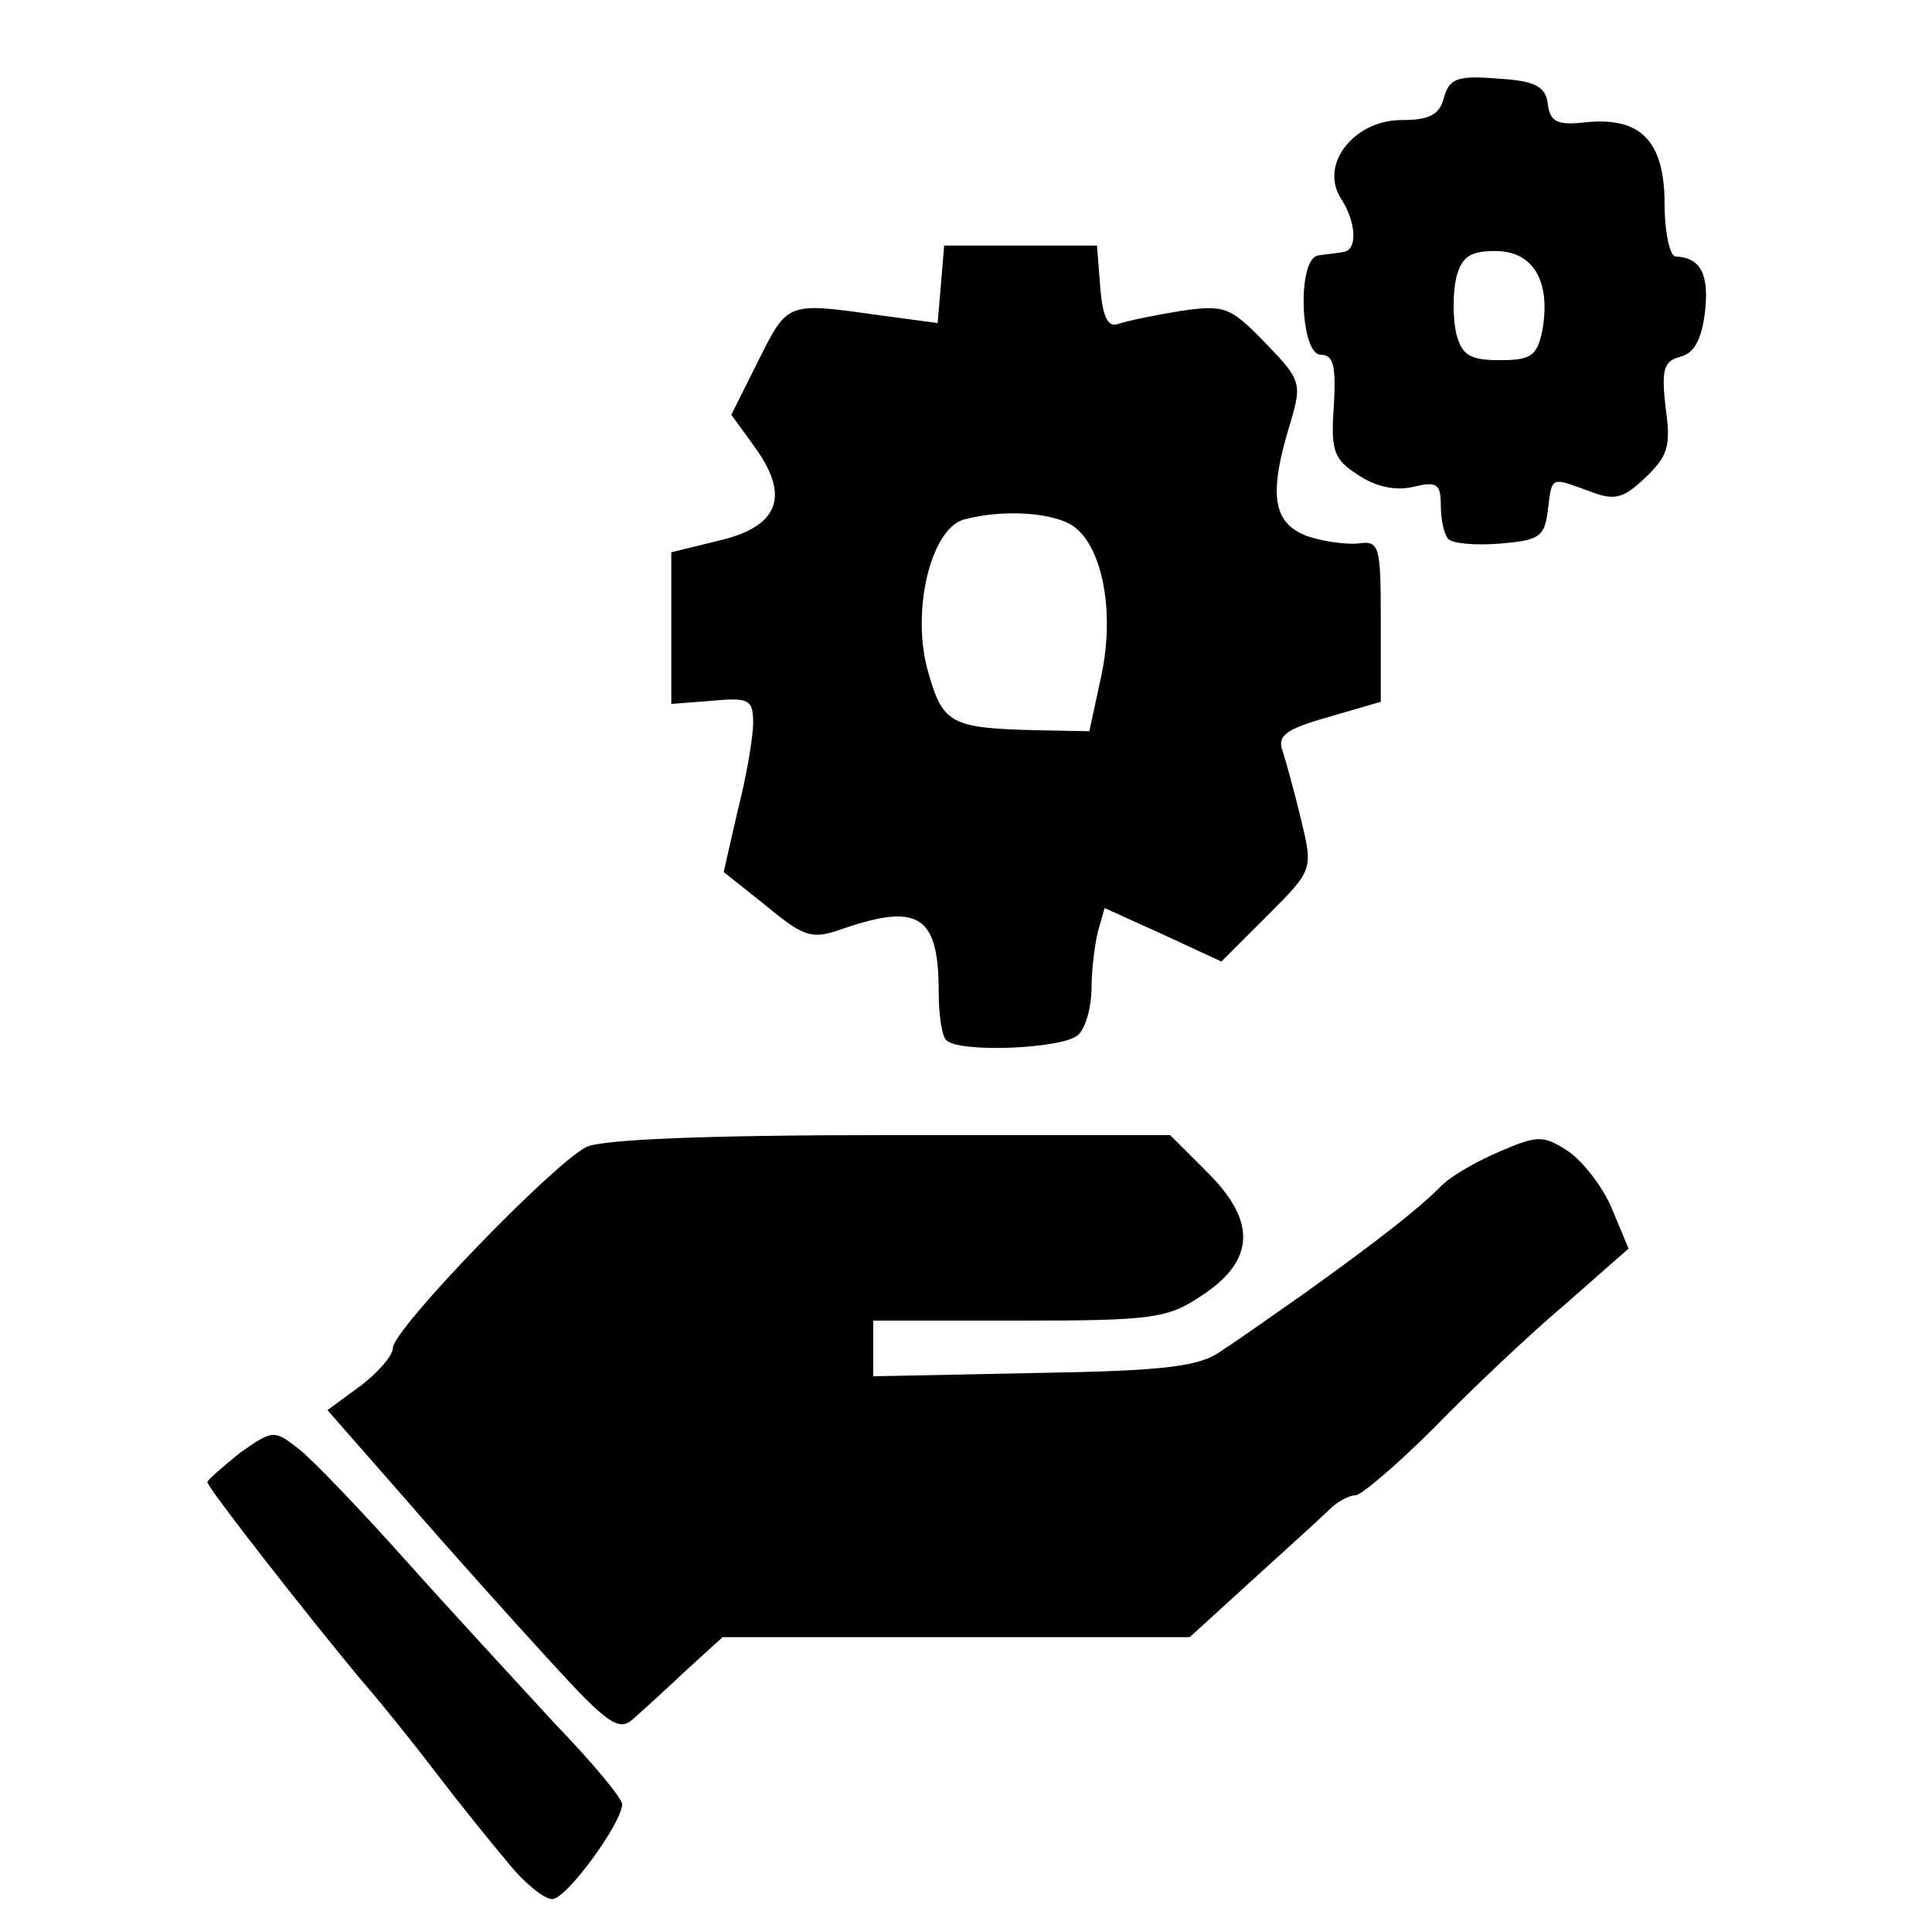
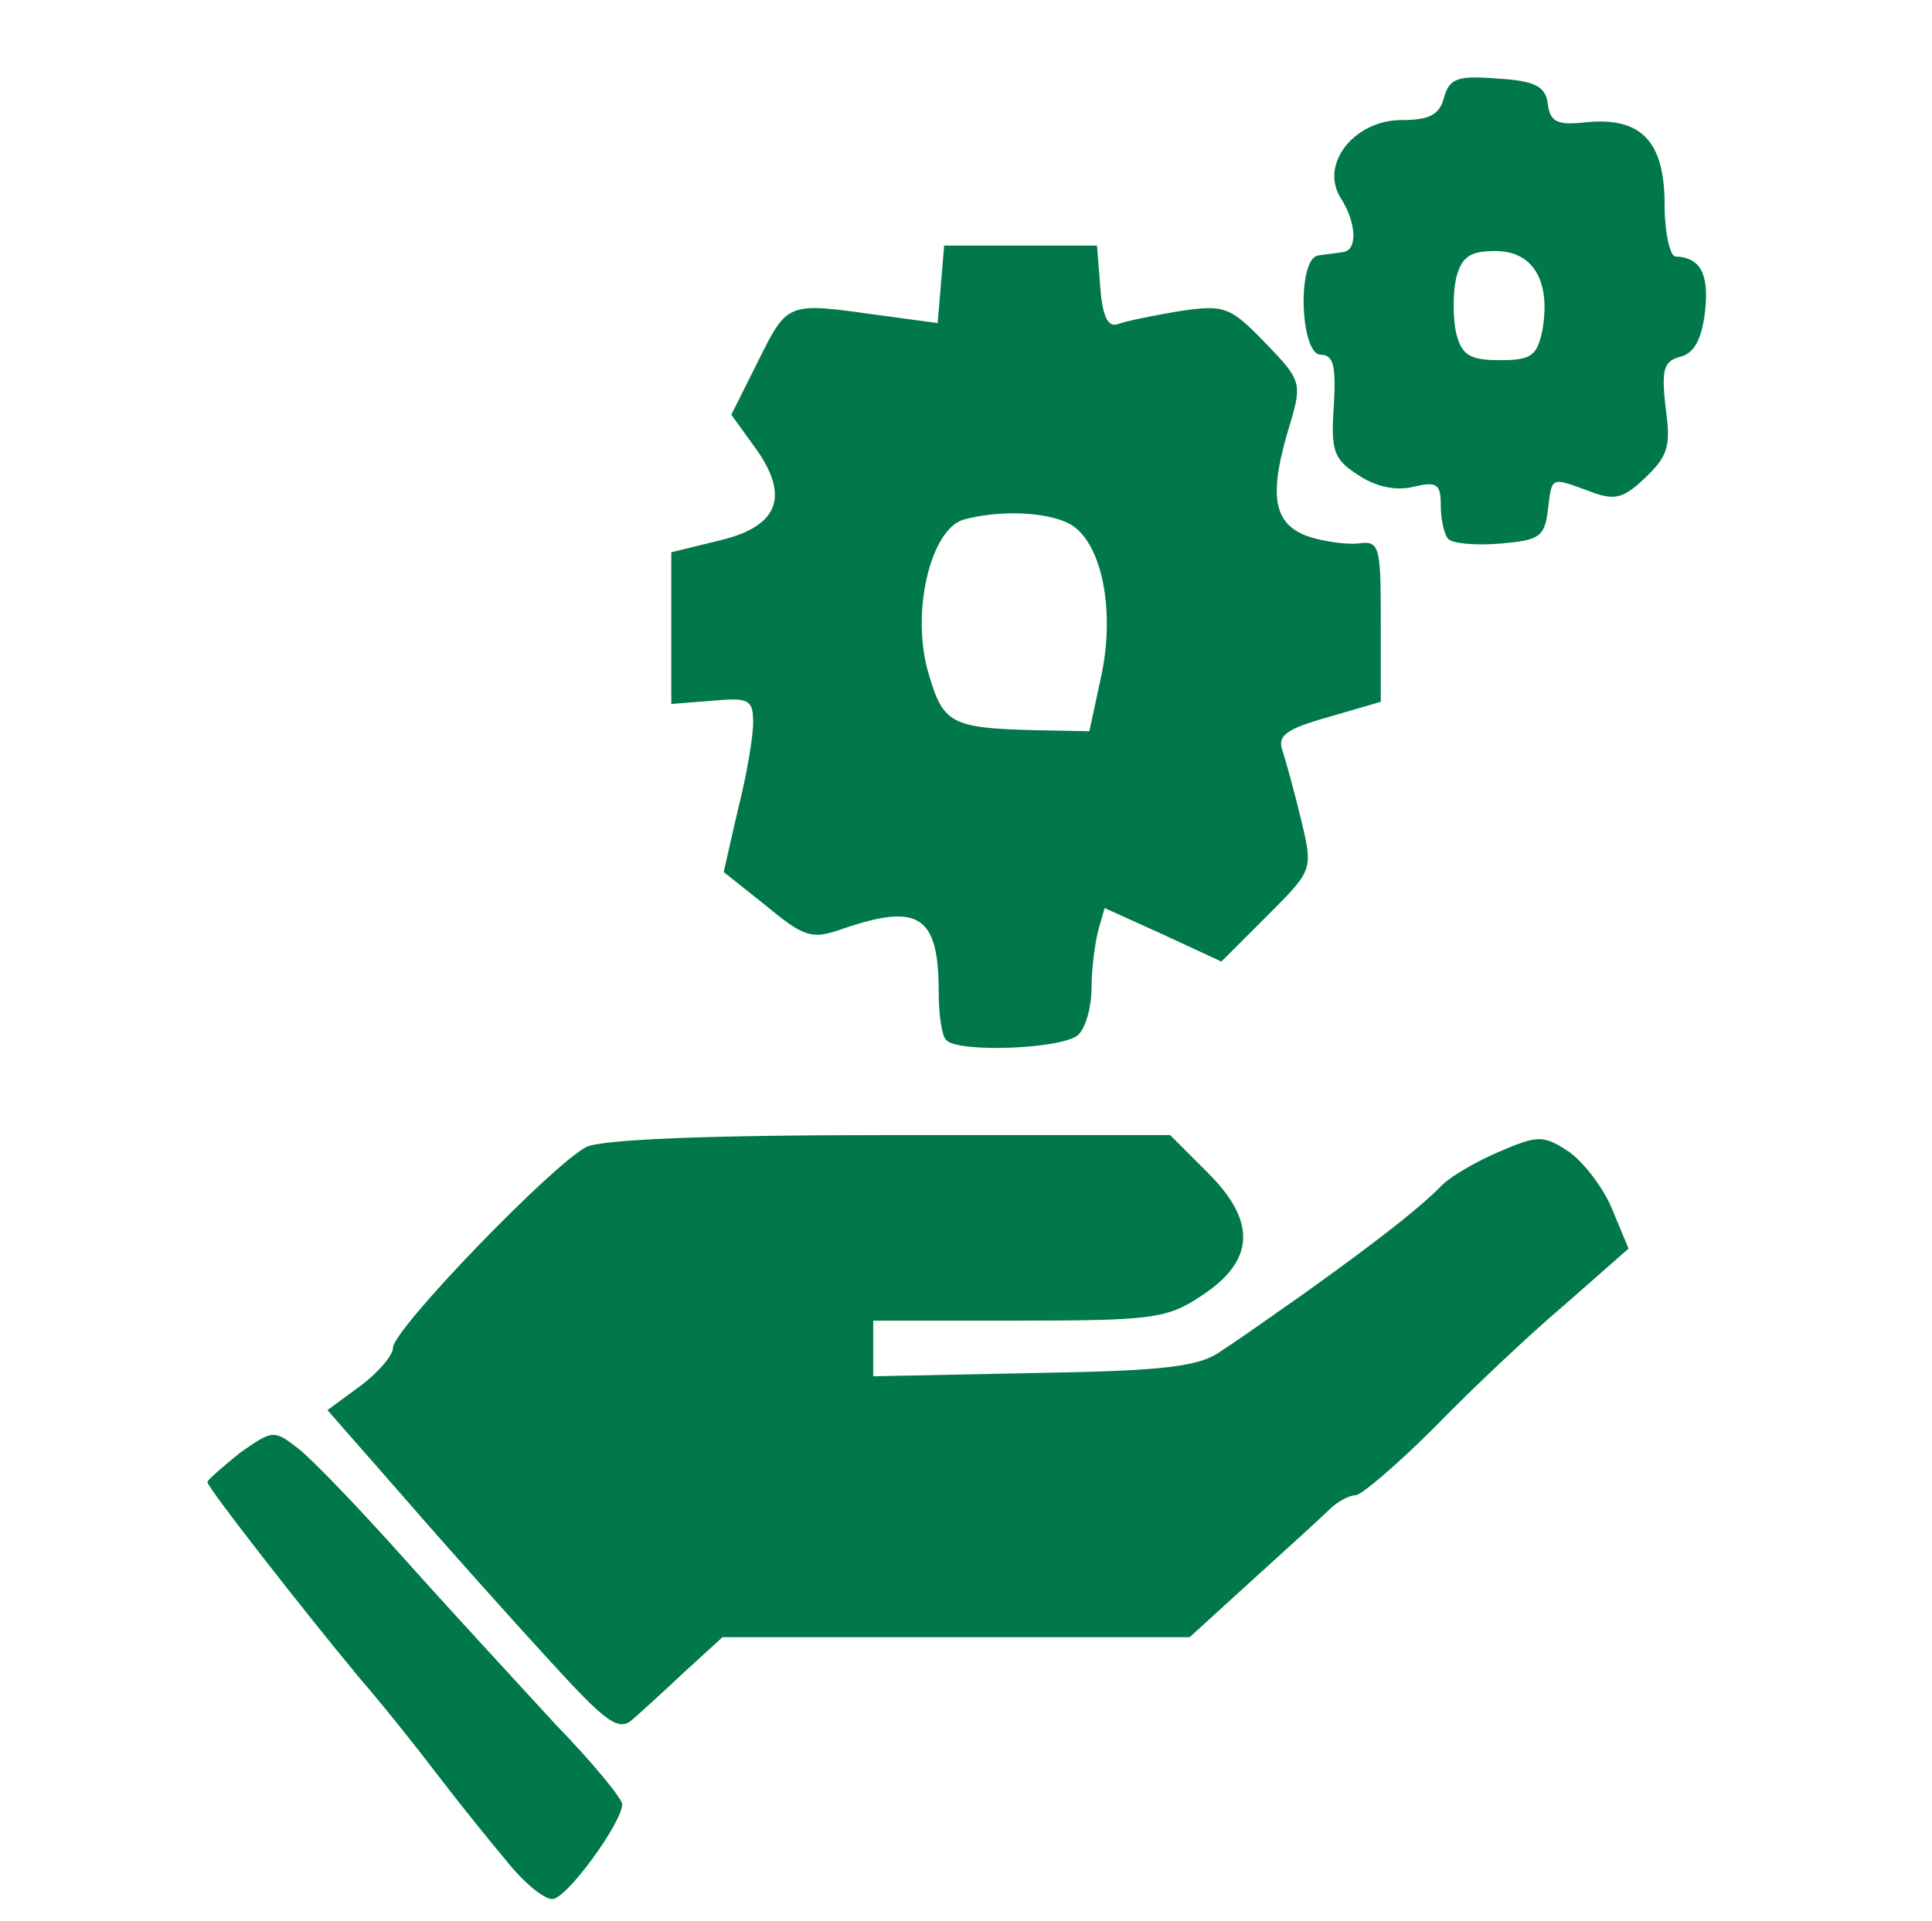
<svg xmlns="http://www.w3.org/2000/svg" version="1.0" width="177px" height="176px" viewBox="0 0 1770 1760" preserveAspectRatio="xMidYMid meet">
-   <g fill="#000000" stroke="none">
+   <g fill="#007849" stroke="none">
    <path d="M464 1705 c-16 -19 -45 -55 -64 -80 -19 -25 -51 -65 -71 -88 -49 -59 -139 -174 -139 -179 0 -2 14 -14 30 -27 30 -21 31 -21 53 -4 13 10 57 56 99 103 42 47 104 114 137 150 34 35 61 68 61 73 0 17 -51 87 -64 87 -8 0 -27 -16 -42 -35z" />
    <path d="M504 1522 c-34 -37 -94 -104 -133 -149 l-71 -81 30 -22 c16 -12 30 -28 30 -35 0 -17 146 -168 177 -184 14 -7 109 -11 278 -11 l257 0 35 35 c44 44 43 80 -6 112 -31 21 -45 23 -167 23 l-134 0 0 26 0 25 148 -3 c122 -2 152 -6 172 -21 14 -9 48 -33 75 -52 67 -48 104 -77 124 -97 9 -10 34 -24 55 -33 35 -15 40 -15 63 0 13 9 32 33 40 53 l15 36 -58 51 c-32 27 -86 78 -120 113 -34 34 -67 62 -72 62 -6 0 -17 6 -24 13 -7 7 -39 36 -71 65 l-57 52 -214 0 -214 0 -34 31 c-18 17 -40 37 -48 44 -13 12 -24 4 -76 -53z" />
    <path d="M867 953 c-4 -3 -7 -23 -7 -44 0 -70 -18 -82 -88 -58 -28 10 -35 8 -70 -21 l-39 -31 13 -57 c8 -31 14 -67 14 -80 0 -21 -4 -23 -37 -20 l-38 3 0 -70 0 -69 45 -11 c54 -13 64 -41 31 -86 l-21 -29 25 -50 c27 -54 26 -53 112 -41 l52 7 3 -35 3 -36 70 0 70 0 3 38 c2 27 7 37 16 34 8 -3 33 -8 57 -12 41 -6 46 -4 78 29 33 34 34 37 23 74 -20 65 -16 91 15 103 14 5 36 8 47 7 20 -3 21 2 21 71 l0 74 -48 14 c-39 11 -47 17 -42 31 3 9 11 38 17 63 11 46 11 46 -31 88 l-42 42 -54 -25 -53 -24 -6 21 c-3 12 -6 36 -6 52 0 17 -5 36 -12 43 -13 13 -110 17 -121 5z m142 -334 c13 -61 0 -123 -29 -139 -21 -11 -63 -13 -97 -4 -31 9 -49 87 -32 142 13 45 21 49 96 51 l51 1 11 -51z" />
    <path d="M1327 494 c-4 -4 -7 -18 -7 -31 0 -20 -4 -22 -25 -17 -16 4 -35 0 -51 -11 -22 -14 -25 -22 -22 -63 2 -36 0 -47 -12 -47 -19 0 -22 -89 -2 -91 6 -1 17 -2 22 -3 14 -1 13 -27 -2 -50 -19 -31 13 -71 56 -71 26 0 35 -5 39 -21 5 -17 12 -20 49 -17 34 2 44 7 46 23 2 17 9 20 35 17 50 -5 72 17 72 75 0 26 5 48 10 48 23 1 31 16 27 51 -3 25 -10 38 -23 41 -15 4 -17 12 -13 47 5 35 2 44 -19 64 -20 19 -28 21 -51 12 -36 -13 -34 -14 -38 18 -3 24 -8 27 -43 30 -23 2 -44 0 -48 -4z m86 -191 c8 -45 -8 -73 -43 -73 -23 0 -31 5 -36 25 -3 14 -3 36 0 50 5 20 12 25 40 25 29 0 34 -4 39 -27z" />
  </g>
  <g fill="#fedc3d" style=" opacity:0;" stroke="none">
    <path d="M0 880 l0 -880 885 0 885 0 0 880 0 880 -885 0 -885 0 0 -880z m534 805 l19 -34 -30 -34 c-16 -18 -58 -64 -94 -102 -198 -211 -175 -192 -198 -171 -20 18 -20 19 42 98 34 45 72 87 85 95 12 9 22 21 22 29 0 7 17 33 38 58 20 24 45 56 55 70 24 35 39 33 61 -9z m102 -184 c15 -20 22 -21 234 -21 l220 0 52 -51 c29 -28 70 -62 90 -75 20 -13 60 -47 90 -76 29 -29 74 -71 101 -94 46 -39 47 -41 36 -72 -23 -65 -66 -62 -154 11 -54 46 -147 111 -198 140 -27 15 -54 17 -177 15 l-145 -3 0 -40 0 -40 145 -5 c91 -3 153 -10 168 -18 29 -17 29 -56 -3 -87 l-24 -25 -259 0 -259 0 -39 31 c-50 40 -134 131 -134 146 0 6 -13 22 -28 35 l-29 23 70 80 c38 44 92 103 119 132 l49 52 30 -18 c17 -10 37 -28 45 -40z m347 -617 c3 -31 10 -61 15 -66 5 -5 31 2 63 16 l54 26 34 -35 35 -34 -17 -61 c-10 -34 -15 -65 -12 -69 2 -5 25 -14 50 -21 l45 -13 0 -51 0 -51 -48 -15 c-40 -13 -47 -19 -50 -44 -2 -16 2 -49 9 -73 11 -42 11 -44 -16 -69 -27 -25 -31 -26 -83 -15 -30 6 -58 8 -63 5 -5 -3 -9 -21 -9 -40 l0 -34 -54 0 -55 0 -3 38 c-2 25 -8 37 -18 36 -8 0 -41 -4 -72 -7 l-58 -7 -20 40 -21 41 21 26 c38 49 19 94 -47 108 -32 6 -33 8 -33 56 0 46 2 49 26 49 14 0 34 4 44 10 17 9 17 13 1 90 -10 44 -14 80 -9 80 4 0 17 9 29 21 17 17 25 19 51 10 71 -25 108 0 108 71 l0 38 49 0 48 0 6 -56z m417 -429 c0 -31 18 -39 54 -25 43 16 60 -3 52 -57 -5 -36 -2 -45 14 -55 26 -17 26 -54 -1 -69 -19 -10 -21 -17 -16 -60 6 -45 4 -49 -17 -55 -12 -3 -36 -4 -52 -2 -24 2 -30 -1 -32 -19 -5 -33 -59 -33 -64 -1 -3 20 -8 22 -45 20 -35 -3 -42 0 -48 18 -4 12 -2 27 4 33 21 21 13 57 -15 67 -19 7 -25 16 -22 33 2 12 10 22 18 22 12 0 14 12 12 57 -3 53 -1 58 20 62 13 3 34 4 48 3 20 -2 26 3 28 26 3 23 8 27 33 27 24 0 29 -4 29 -25z" />
    <path d="M871 677 c-37 -19 -55 -80 -41 -144 13 -62 27 -75 88 -80 59 -6 97 20 112 77 11 41 -1 122 -22 147 -13 17 -105 17 -137 0z" />
    <path d="M1320 324 c-6 -14 -10 -34 -10 -44 0 -10 4 -30 10 -44 8 -22 16 -26 50 -26 37 0 42 3 55 33 26 62 2 107 -56 107 -33 0 -41 -4 -49 -26z" />
  </g>
</svg>
